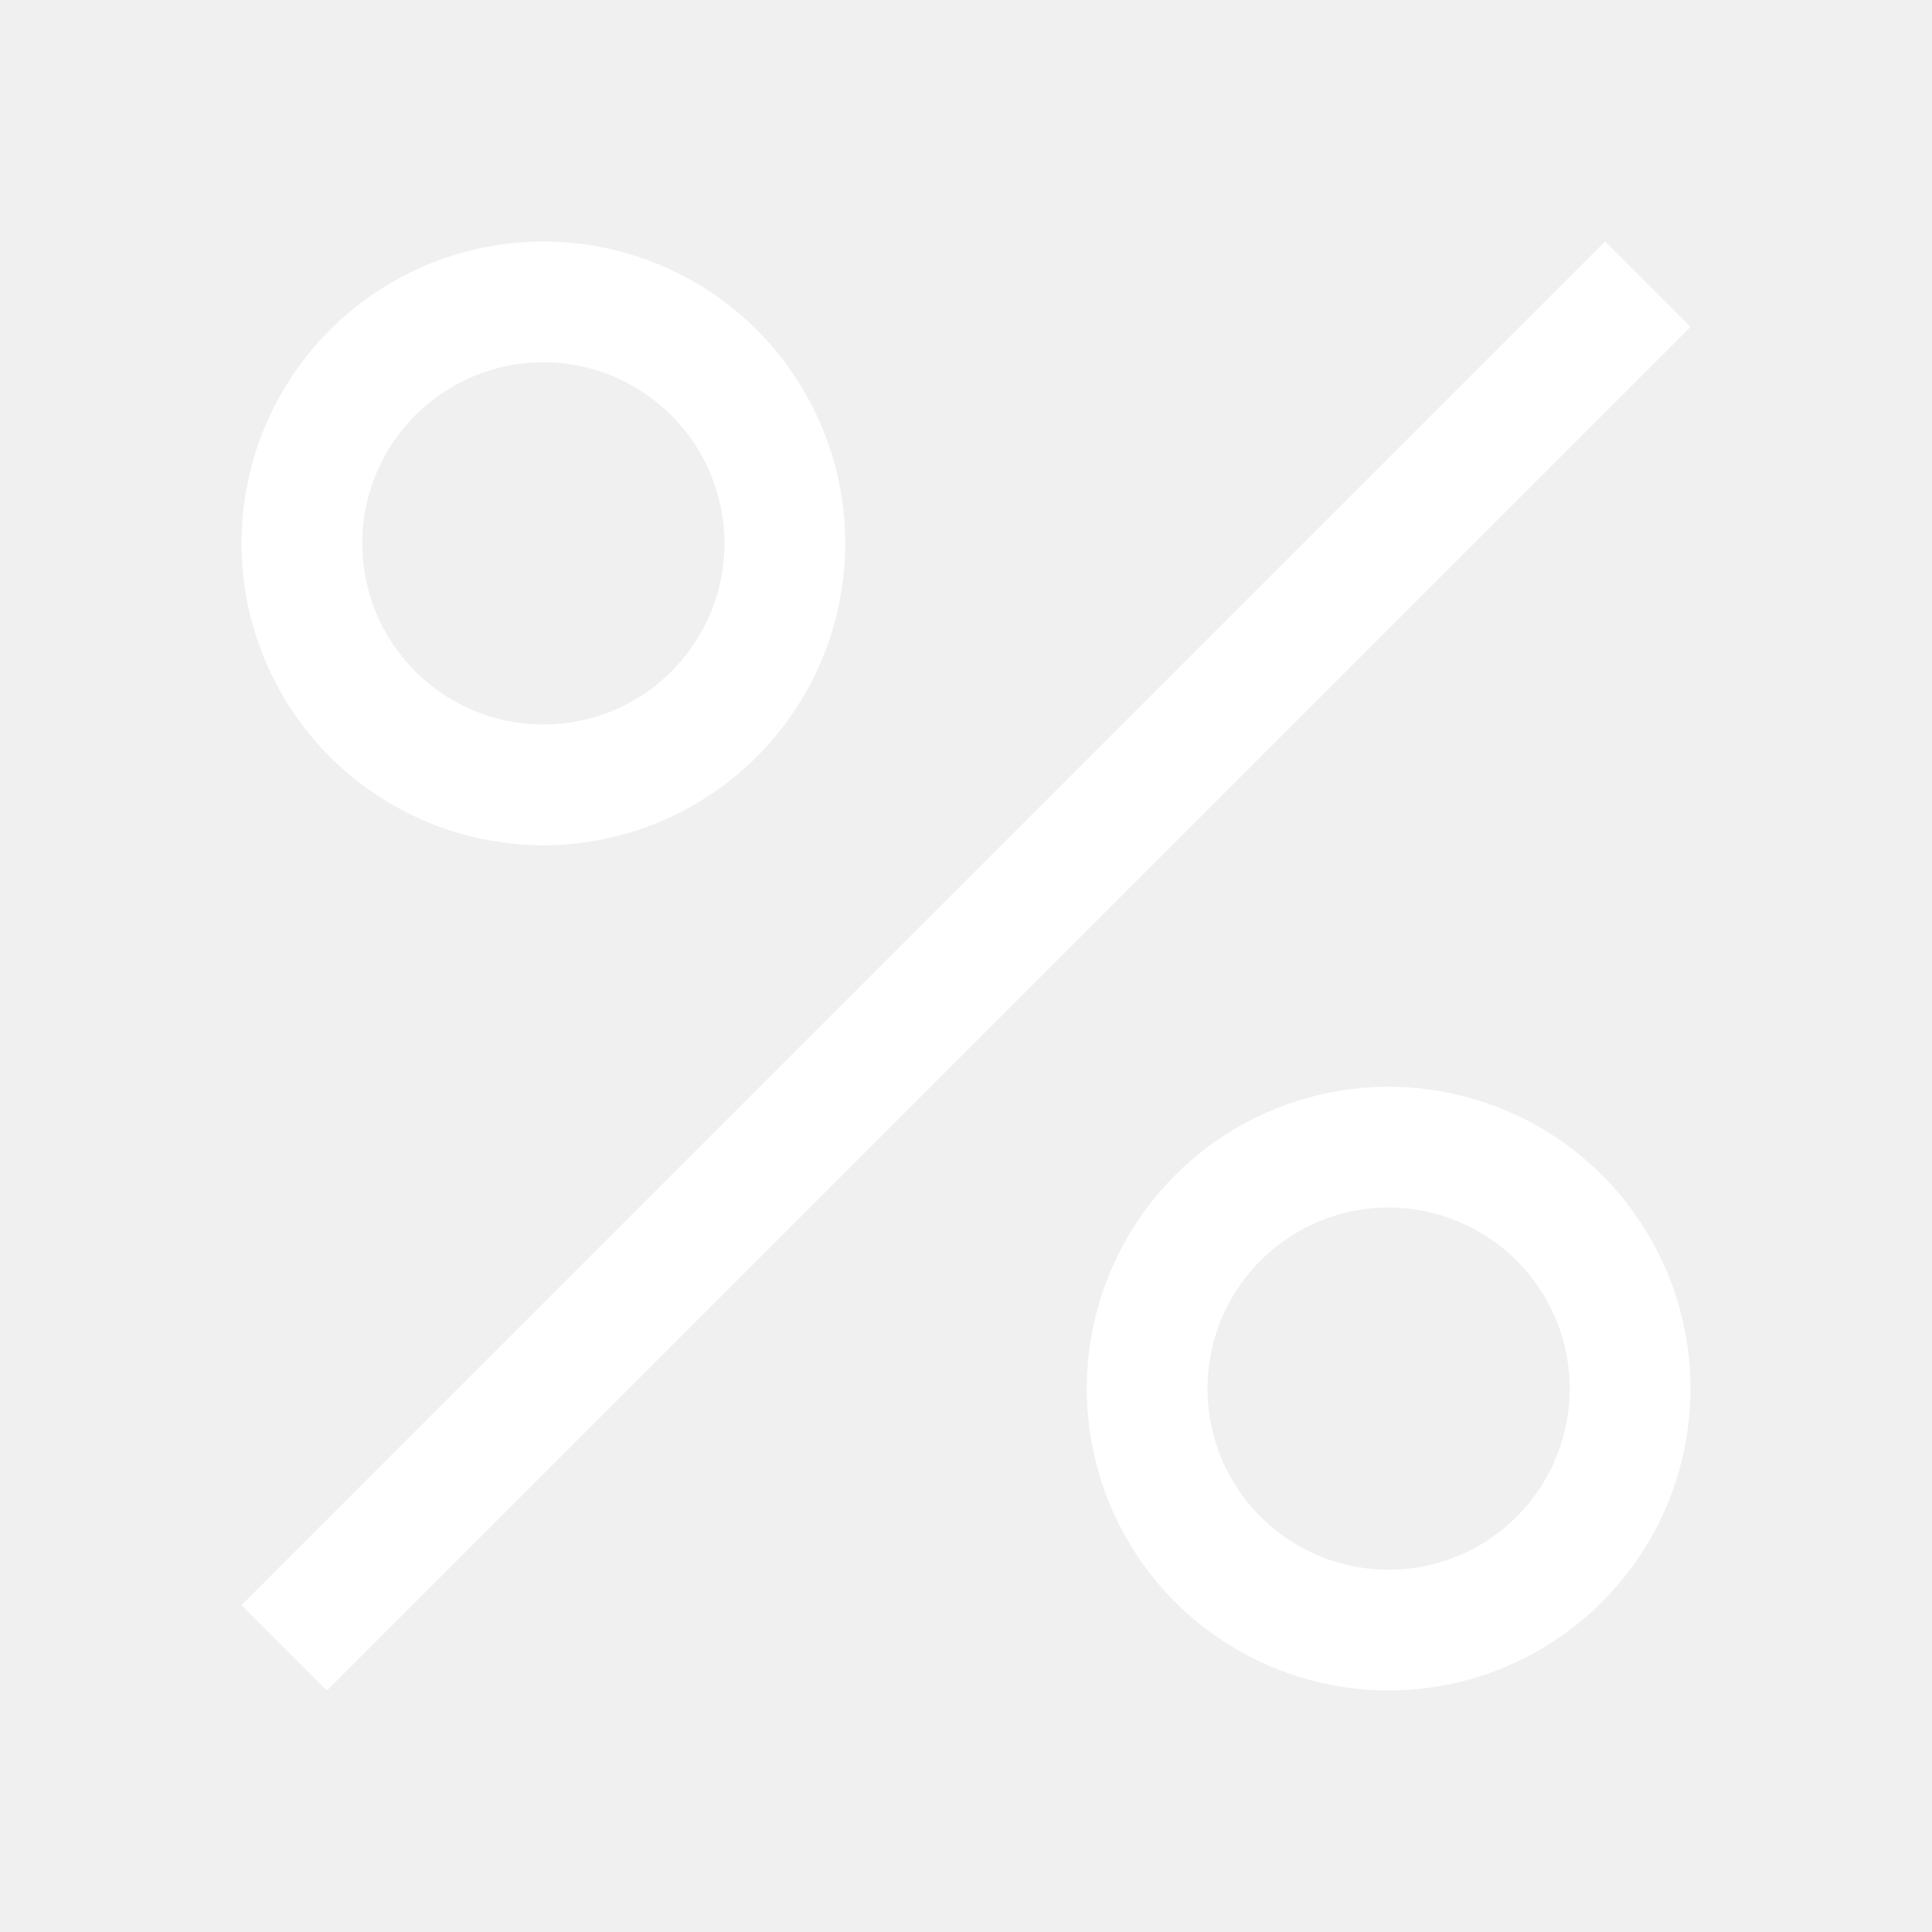
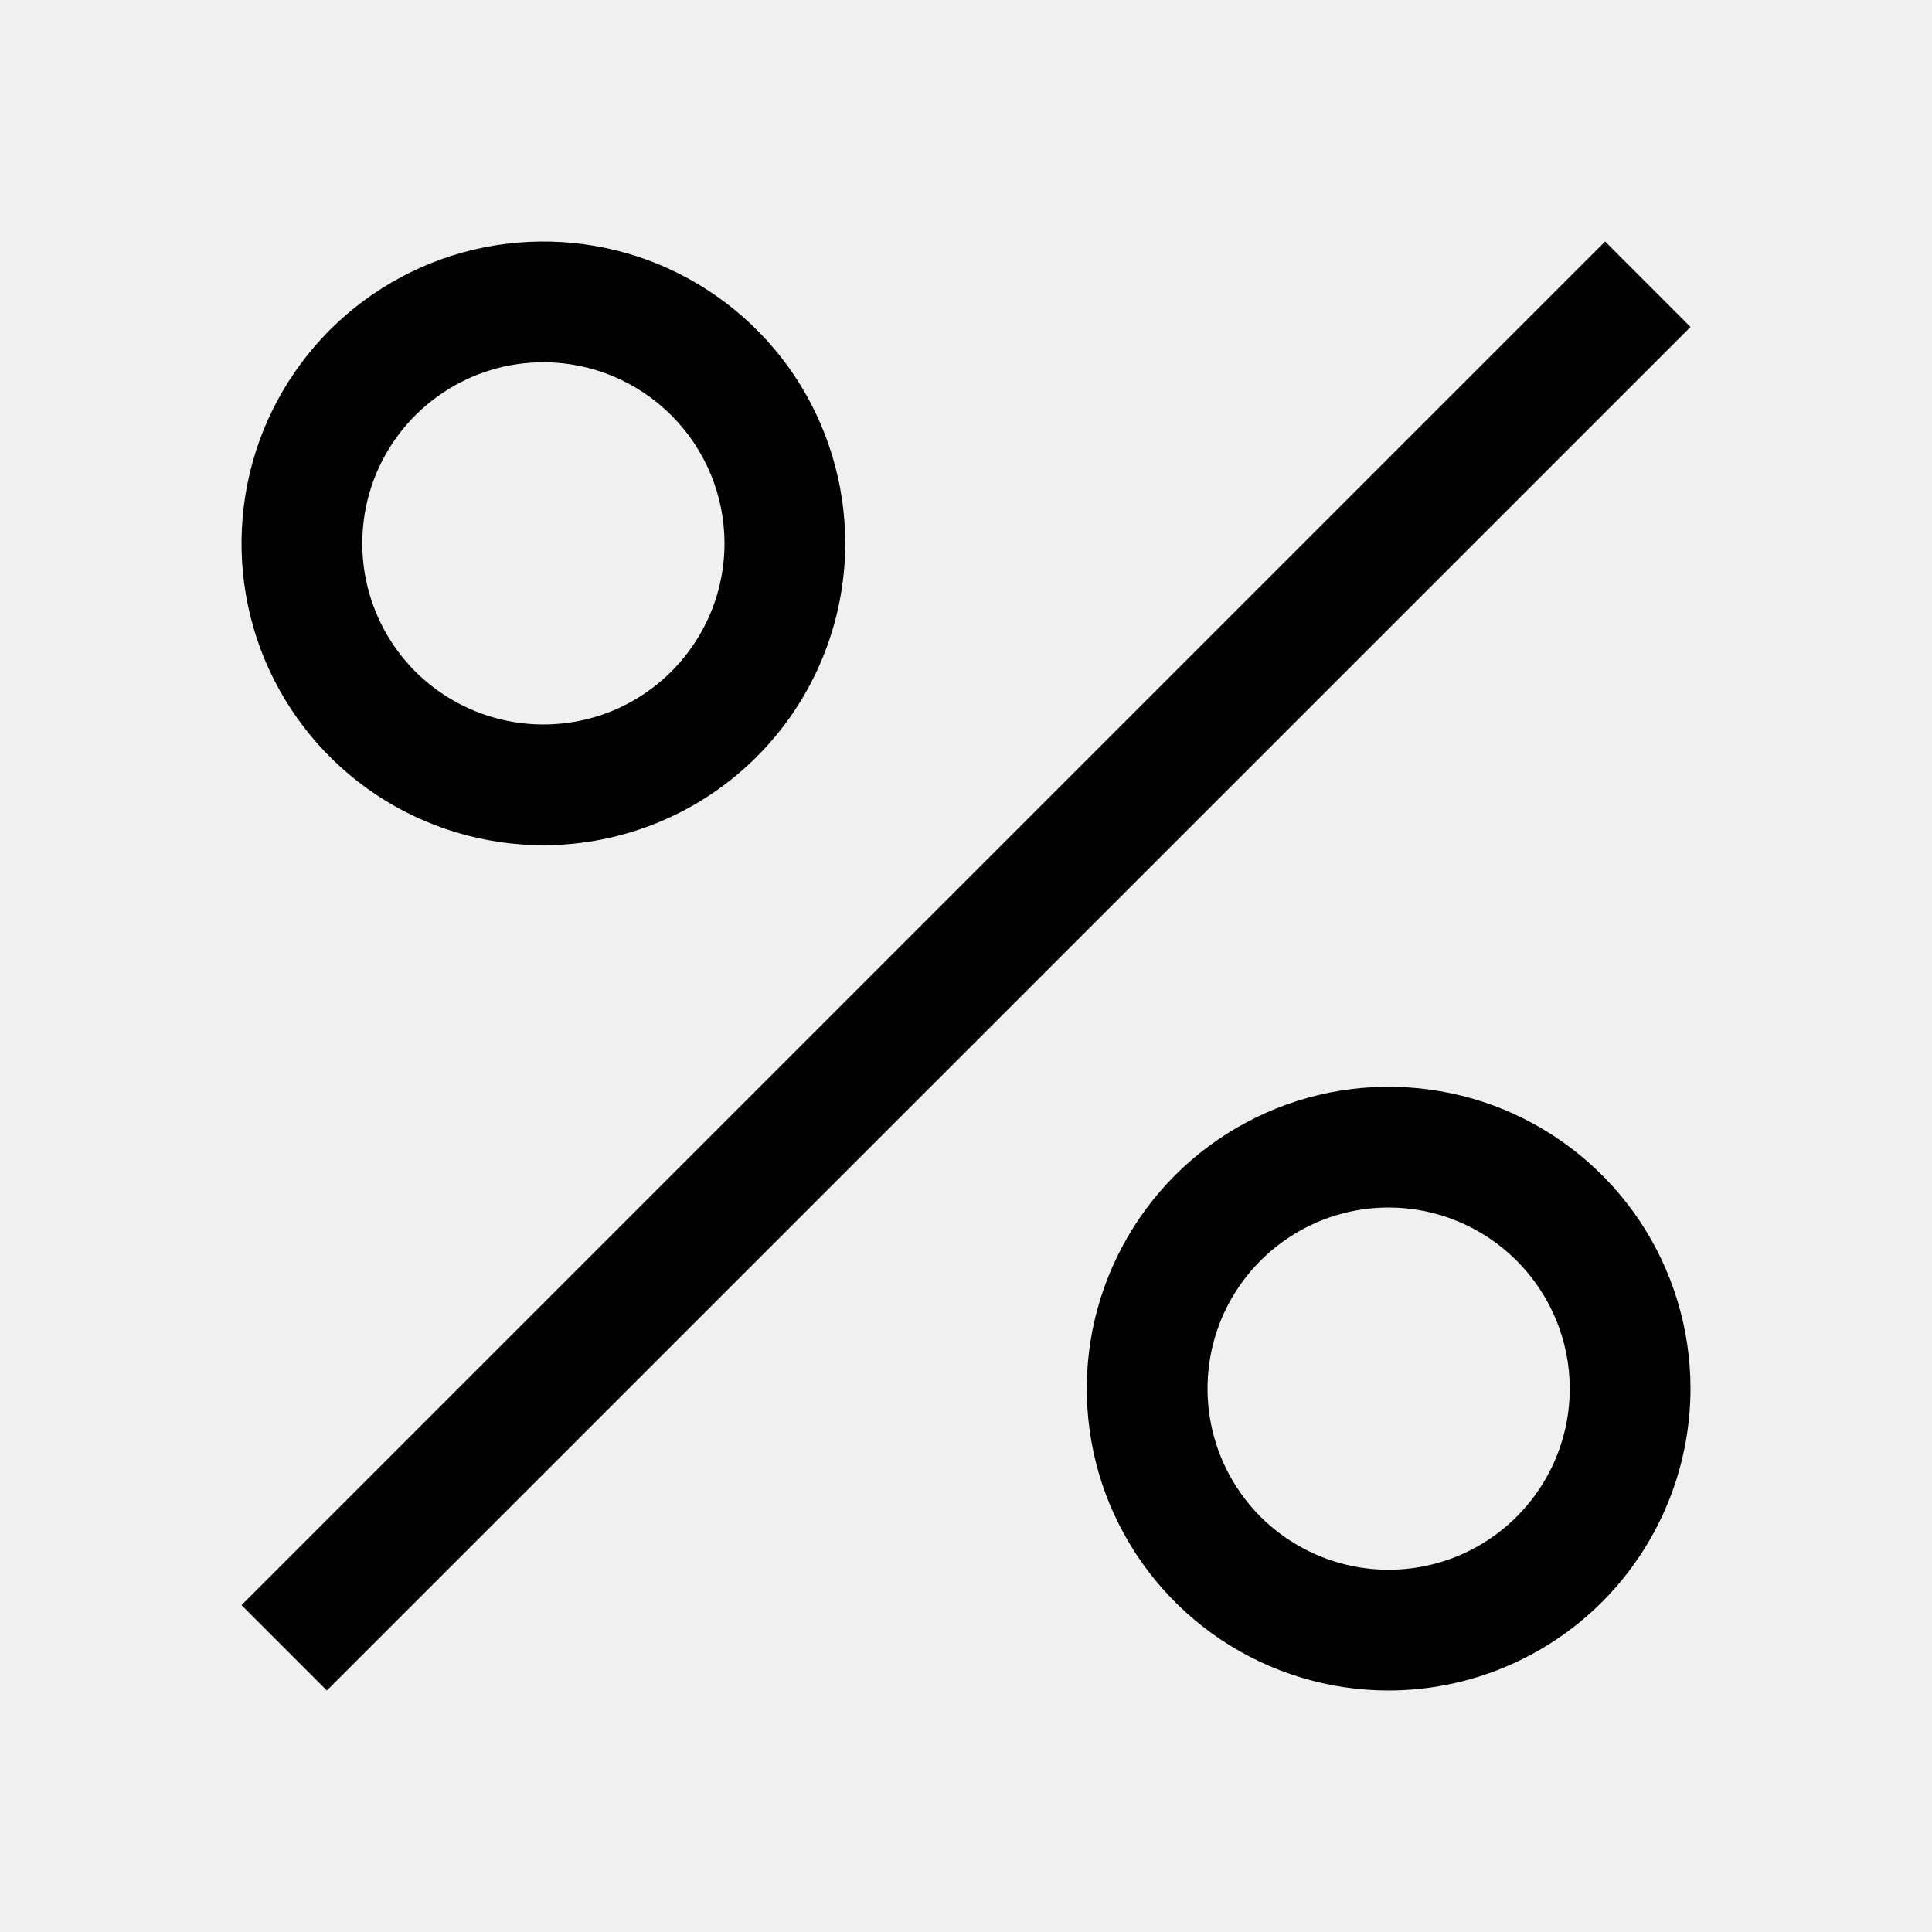
- <svg xmlns="http://www.w3.org/2000/svg" width="22" height="22" viewBox="0 0 22 22" fill="none">
-   <path d="M6.188 9.625C5.508 9.625 4.843 9.423 4.278 9.046C3.712 8.668 3.272 8.131 3.012 7.503C2.751 6.875 2.683 6.184 2.816 5.517C2.949 4.85 3.276 4.238 3.757 3.757C4.238 3.276 4.85 2.949 5.517 2.816C6.184 2.683 6.875 2.751 7.503 3.012C8.131 3.272 8.668 3.712 9.046 4.278C9.423 4.843 9.625 5.508 9.625 6.188C9.624 7.099 9.262 7.973 8.617 8.617C7.973 9.262 7.099 9.624 6.188 9.625ZM6.188 4.125C5.78 4.125 5.381 4.246 5.042 4.473C4.702 4.699 4.438 5.021 4.282 5.398C4.126 5.775 4.085 6.19 4.165 6.59C4.244 6.99 4.441 7.357 4.729 7.646C5.018 7.934 5.385 8.131 5.785 8.21C6.185 8.29 6.6 8.249 6.977 8.093C7.354 7.937 7.676 7.673 7.902 7.333C8.129 6.994 8.25 6.595 8.25 6.188C8.249 5.641 8.032 5.116 7.645 4.73C7.259 4.343 6.734 4.126 6.188 4.125ZM2.75 18.278L18.277 2.75L19.25 3.723L3.722 19.25L2.75 18.278ZM15.812 19.25C15.133 19.25 14.468 19.048 13.903 18.671C13.337 18.293 12.897 17.756 12.637 17.128C12.377 16.5 12.308 15.809 12.441 15.142C12.574 14.475 12.901 13.863 13.382 13.382C13.863 12.901 14.475 12.574 15.142 12.441C15.809 12.308 16.5 12.377 17.128 12.637C17.756 12.897 18.293 13.337 18.671 13.903C19.048 14.468 19.25 15.133 19.25 15.812C19.249 16.724 18.887 17.598 18.242 18.242C17.598 18.887 16.724 19.249 15.812 19.25ZM15.812 13.75C15.405 13.75 15.006 13.871 14.667 14.098C14.328 14.324 14.063 14.646 13.907 15.023C13.751 15.4 13.71 15.815 13.79 16.215C13.869 16.615 14.066 16.983 14.354 17.271C14.643 17.559 15.01 17.756 15.41 17.835C15.81 17.915 16.225 17.874 16.602 17.718C16.979 17.562 17.301 17.297 17.527 16.958C17.754 16.619 17.875 16.22 17.875 15.812C17.875 15.266 17.657 14.741 17.27 14.355C16.884 13.968 16.359 13.751 15.812 13.75Z" fill="white" />
+ <svg xmlns="http://www.w3.org/2000/svg" width="16" height="16" viewBox="0 0 16 16">
+   <g id="carbon:percentage">
+     <path id="Vector" d="M4.5 7C4.006 7 3.522 6.853 3.111 6.579C2.7 6.304 2.38 5.914 2.19 5.457C2.001 5 1.952 4.497 2.048 4.012C2.144 3.527 2.383 3.082 2.732 2.732C3.082 2.383 3.527 2.144 4.012 2.048C4.497 1.952 5 2.001 5.457 2.19C5.914 2.38 6.304 2.7 6.579 3.111C6.853 3.522 7 4.006 7 4.5C6.999 5.163 6.736 5.798 6.267 6.267C5.798 6.736 5.163 6.999 4.5 7ZM4.5 3C4.203 3 3.913 3.088 3.667 3.253C3.42 3.418 3.228 3.652 3.114 3.926C3.001 4.2 2.971 4.502 3.029 4.793C3.087 5.084 3.23 5.351 3.439 5.561C3.649 5.77 3.916 5.913 4.207 5.971C4.498 6.029 4.8 5.999 5.074 5.886C5.348 5.772 5.582 5.58 5.747 5.333C5.912 5.087 6 4.797 6 4.5C6 4.102 5.841 3.721 5.56 3.44C5.279 3.159 4.898 3 4.5 3ZM2 13.293L13.293 2L14 2.708L2.707 14L2 13.293ZM11.5 14C11.005 14 10.522 13.853 10.111 13.579C9.7 13.304 9.38 12.914 9.19 12.457C9.001 12 8.952 11.497 9.048 11.012C9.145 10.527 9.383 10.082 9.732 9.732C10.082 9.383 10.527 9.145 11.012 9.048C11.497 8.952 12 9.001 12.457 9.19C12.914 9.38 13.304 9.7 13.579 10.111C13.853 10.522 14 11.005 14 11.5C13.999 12.163 13.736 12.798 13.267 13.267C12.798 13.736 12.163 13.999 11.5 14ZM11.5 10C11.203 10 10.913 10.088 10.667 10.253C10.42 10.418 10.228 10.652 10.114 10.926C10.001 11.2 9.971 11.502 10.029 11.793C10.087 12.084 10.23 12.351 10.439 12.561C10.649 12.77 10.916 12.913 11.207 12.971C11.498 13.029 11.8 12.999 12.074 12.886C12.348 12.772 12.582 12.58 12.747 12.333C12.912 12.087 13 11.797 13 11.5C13 11.102 12.841 10.721 12.56 10.44C12.279 10.159 11.898 10 11.5 10Z" />
+   </g>
</svg>
